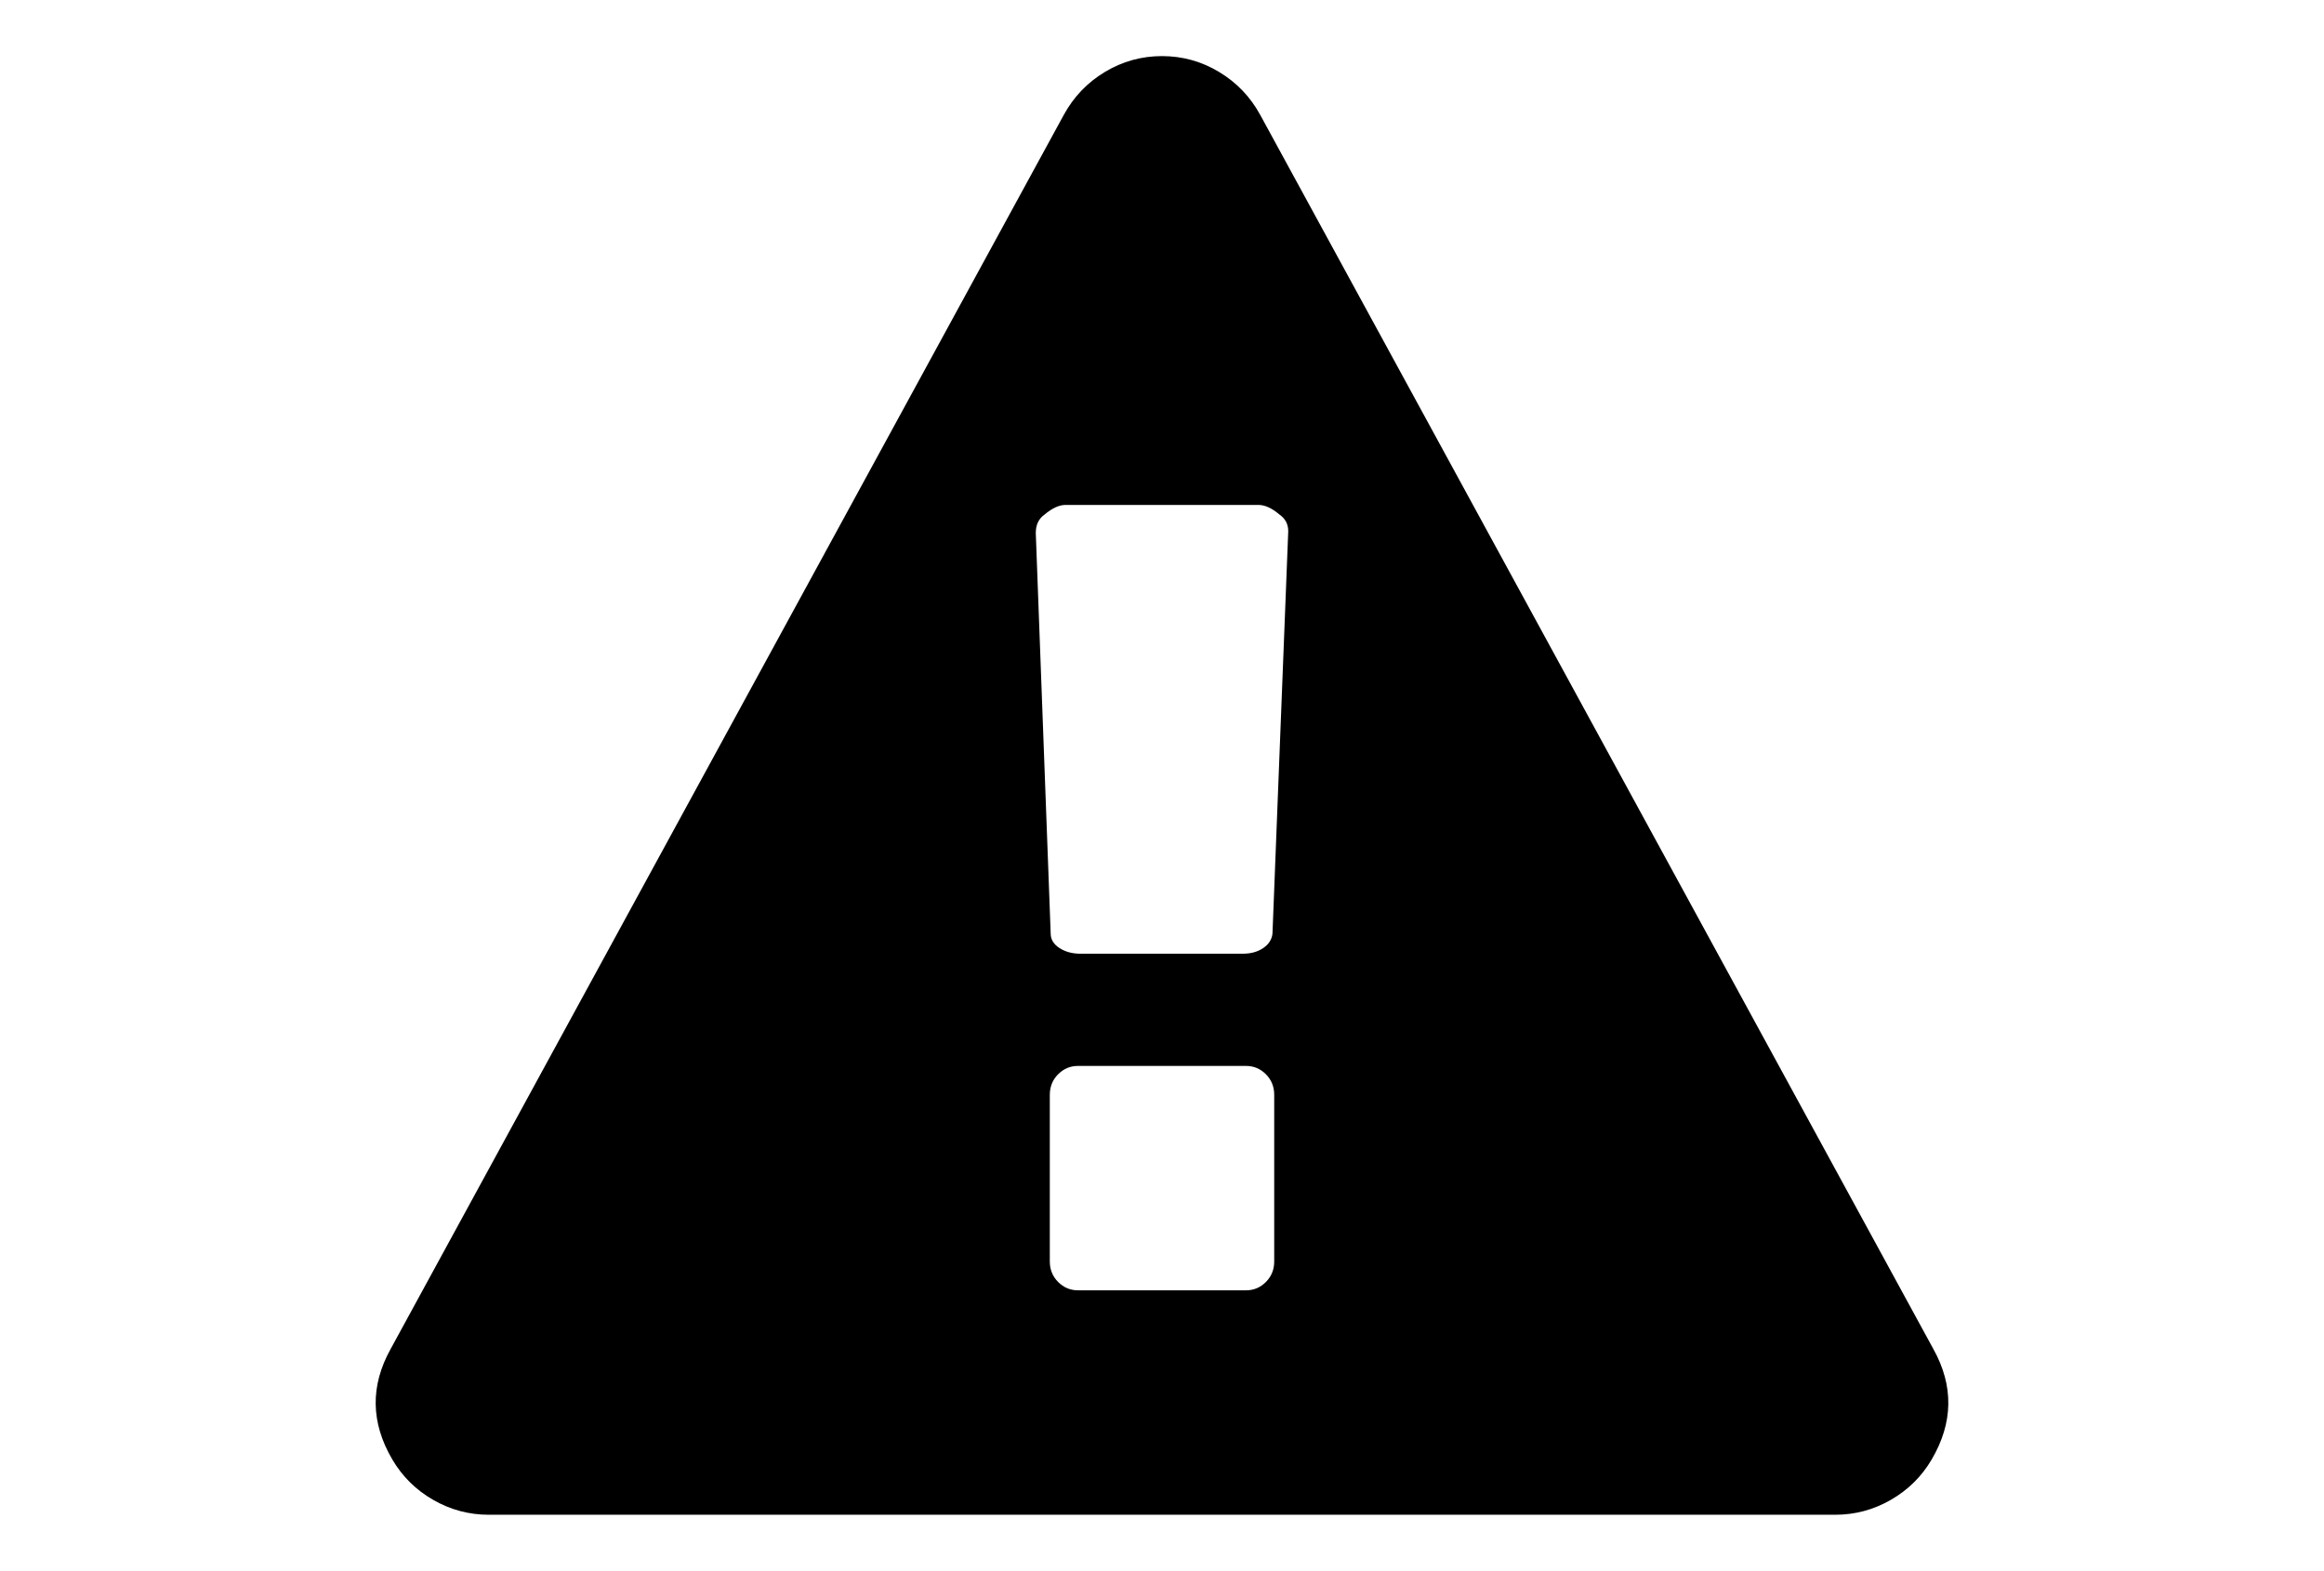
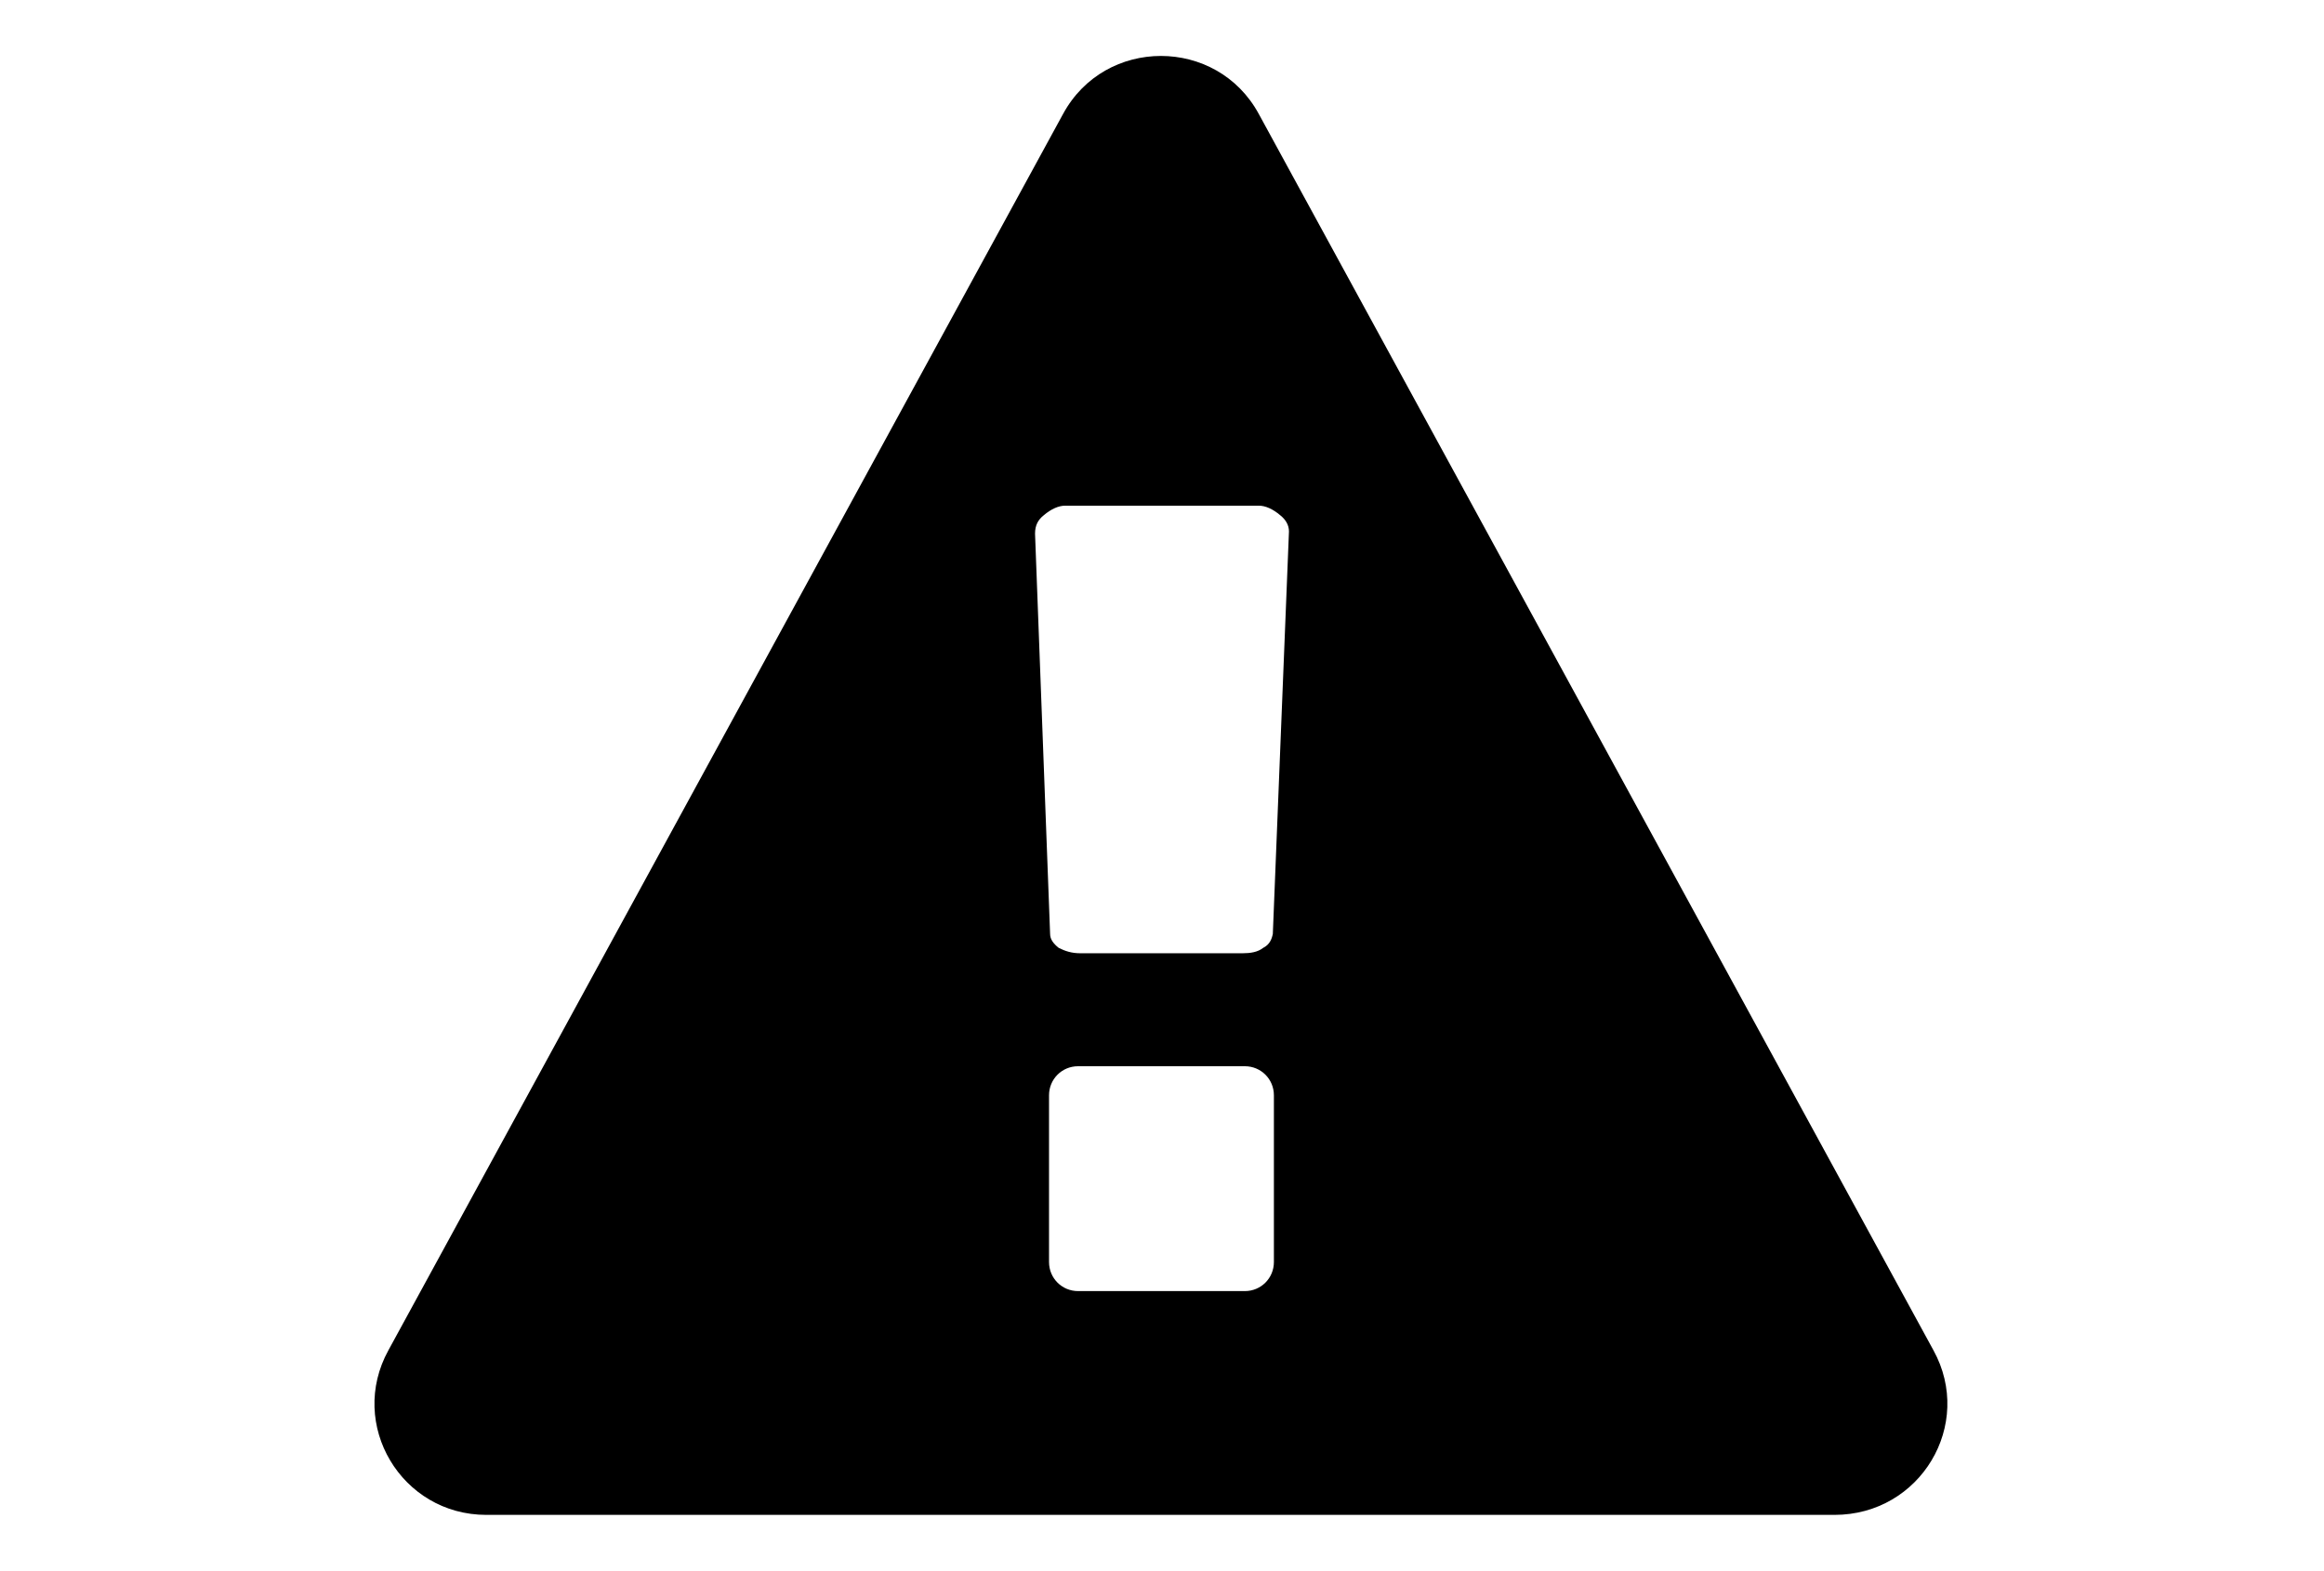
- <svg xmlns="http://www.w3.org/2000/svg" version="1.1" id="Capa_1" x="0px" y="0px" width="216px" height="146px" viewBox="0 0 216 146" enable-background="new 0 0 216 146" xml:space="preserve">
-   <path d="M179.695,125.388L117.126,10.673c-0.924-1.684-2.2-3.015-3.832-3.992c-1.628-0.978-3.394-1.467-5.295-1.467  c-1.901,0-3.667,0.49-5.296,1.467s-2.906,2.308-3.829,3.992L36.303,125.388c-1.901,3.423-1.847,6.845,0.163,10.267  c0.924,1.574,2.187,2.824,3.789,3.746c1.603,0.924,3.327,1.387,5.174,1.387H170.57c1.849,0,3.572-0.463,5.175-1.387  c1.603-0.922,2.864-2.172,3.789-3.746C181.544,132.232,181.598,128.811,179.695,125.388z M118.43,117.24  c0,0.76-0.259,1.398-0.773,1.914c-0.516,0.516-1.127,0.773-1.834,0.773H100.18c-0.706,0-1.317-0.257-1.833-0.773  c-0.516-0.517-0.774-1.154-0.774-1.914v-15.48c0-0.76,0.258-1.397,0.774-1.914c0.516-0.516,1.126-0.773,1.833-0.773h15.642  c0.707,0,1.318,0.257,1.834,0.773c0.515,0.517,0.773,1.154,0.773,1.914V117.24z M118.268,86.77  c-0.056,0.543-0.341,0.991-0.856,1.344c-0.517,0.354-1.154,0.529-1.915,0.529h-15.073c-0.76,0-1.412-0.176-1.955-0.529  c-0.544-0.354-0.815-0.801-0.815-1.346l-1.385-37.231c0-0.761,0.272-1.331,0.815-1.711c0.706-0.597,1.358-0.896,1.956-0.896h17.924  c0.598,0,1.25,0.298,1.956,0.896c0.543,0.38,0.813,0.896,0.813,1.548L118.268,86.77z" />
+ <svg xmlns="http://www.w3.org/2000/svg" viewBox="-197 324 216 146" enable-background="new -197 324 216 146">
+   <path d="M-17.3 449.5l-62.7-114.9c-3.9-7.2-14.3-7.2-18.2 0l-62.7 114.9c-3.8 6.9 1.2 15.3 9.1 15.3h125.3c8 0 13-8.4 9.2-15.3zm-61.3-8.2c0 1.5-1.2 2.7-2.7 2.7h-15.5c-1.5 0-2.7-1.2-2.7-2.7v-15.5c0-1.5 1.2-2.7 2.7-2.7h15.5c1.5 0 2.7 1.2 2.7 2.7v15.5zm-.1-30.5c-.1.5-.3 1-.9 1.3-.5.4-1.2.5-1.9.5h-15.1c-.8 0-1.4-.2-2-.5-.5-.4-.8-.8-.8-1.3l-1.4-37.2c0-.8.3-1.3.8-1.7.7-.6 1.4-.9 2-.9h18c.6 0 1.3.3 2 .9.5.4.8.9.8 1.5l-1.5 37.4z" />
</svg>
